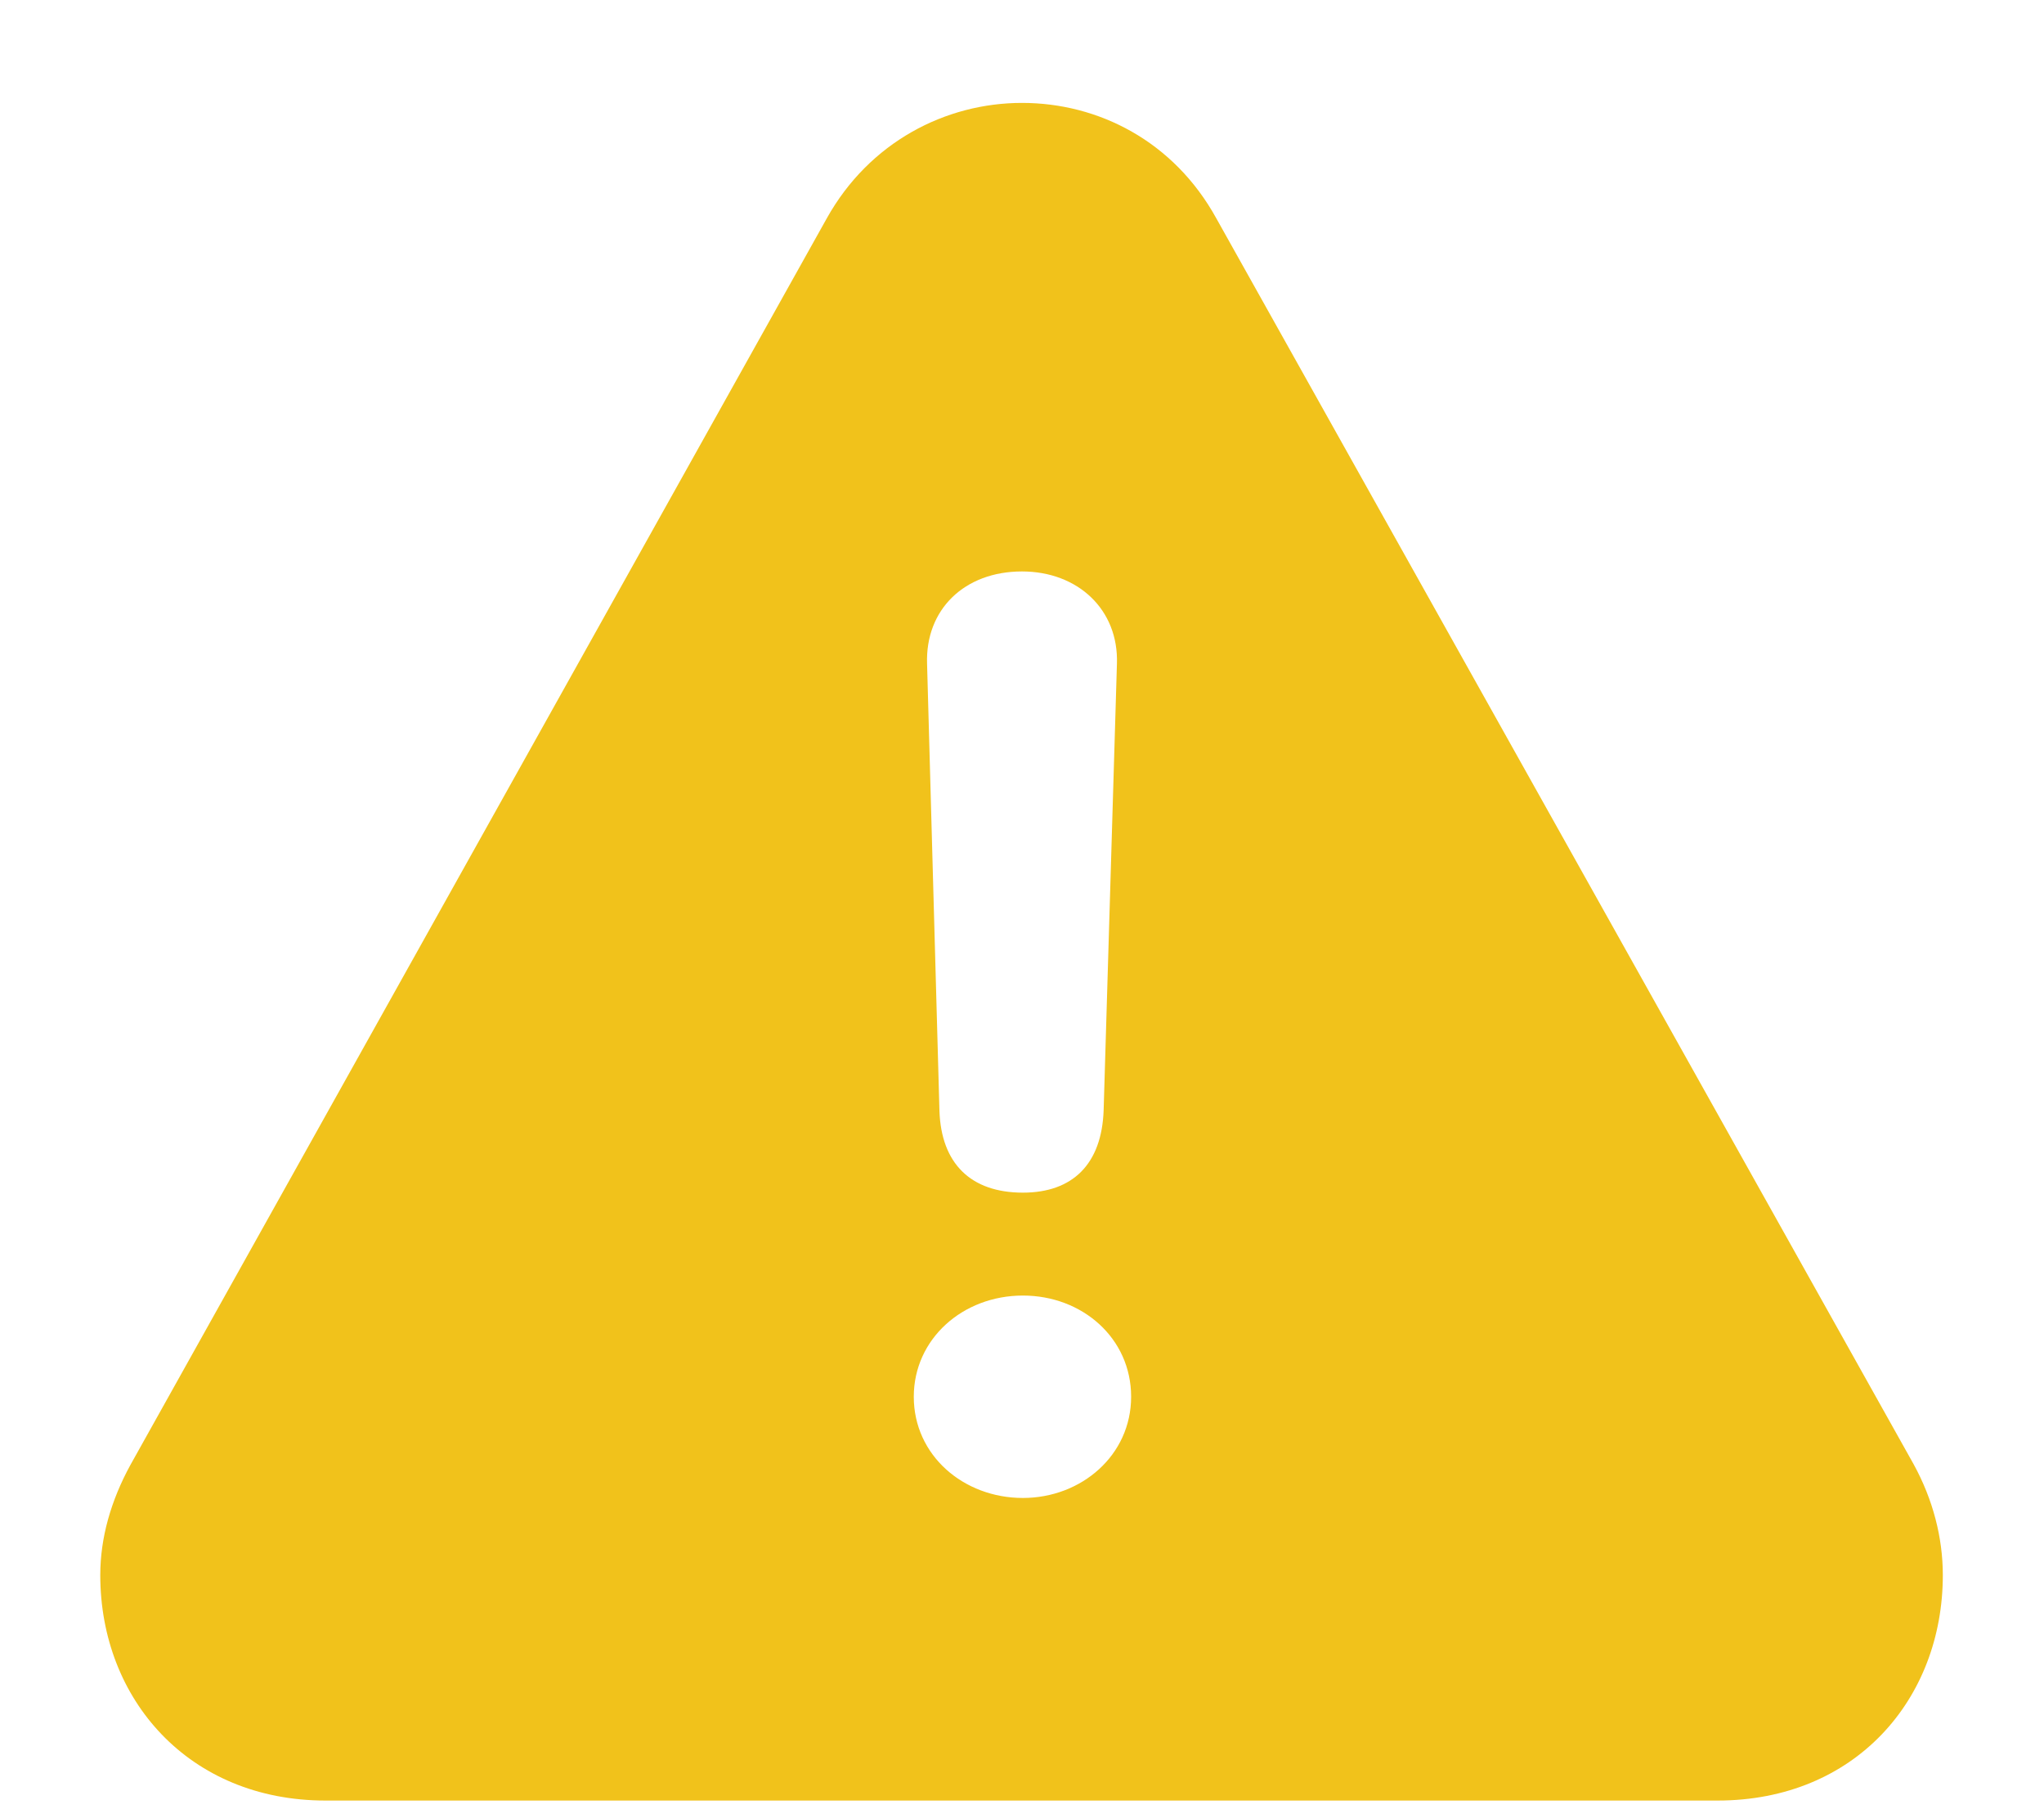
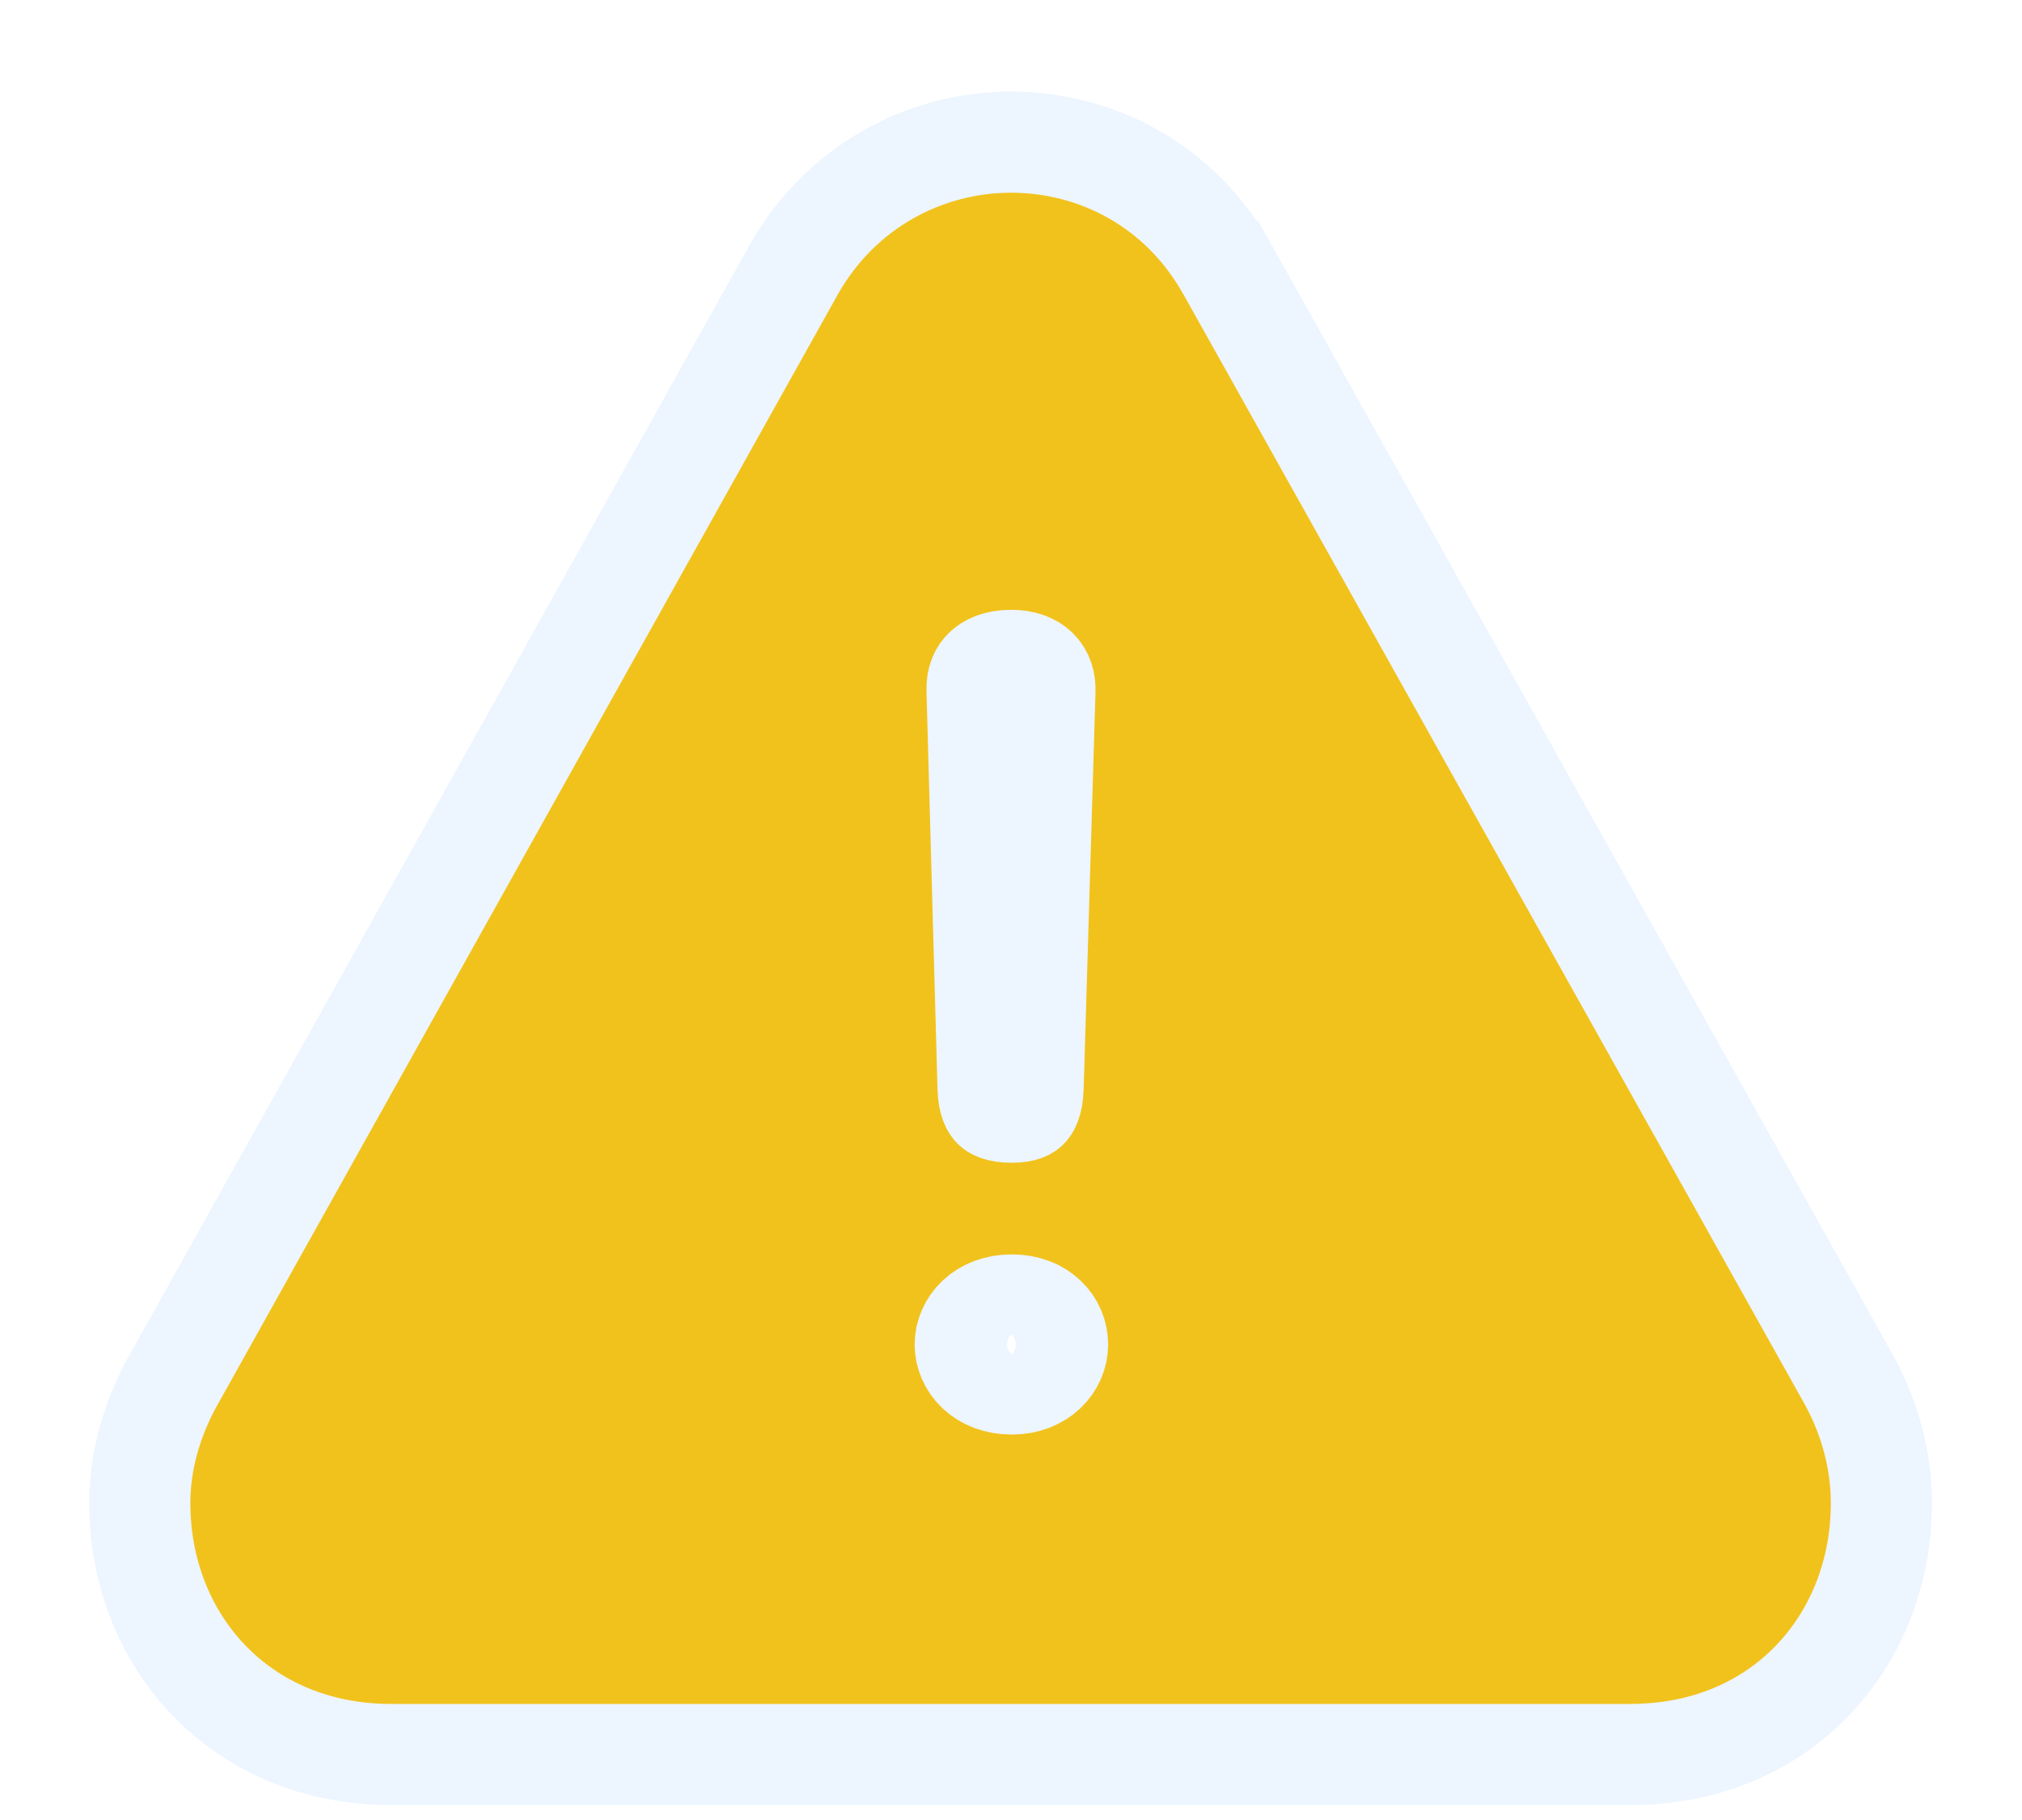
- <svg xmlns="http://www.w3.org/2000/svg" width="18" height="16" viewBox="0 0 18 16" fill="none">
-   <path d="M2.867 15.852H15.125C16.336 15.852 17.109 14.961 17.109 13.867C17.109 13.539 17.023 13.203 16.852 12.891L10.711 1.922C10.336 1.242 9.672 0.906 9 0.906C8.328 0.906 7.656 1.25 7.281 1.922L1.148 12.898C0.977 13.211 0.883 13.539 0.883 13.867C0.883 14.961 1.664 15.852 2.867 15.852ZM9.008 10.5C8.547 10.5 8.289 10.242 8.273 9.781L8.164 5.844C8.148 5.367 8.492 5.031 9 5.031C9.492 5.031 9.852 5.367 9.836 5.844L9.719 9.773C9.703 10.25 9.445 10.5 9.008 10.5ZM9.008 13.188C8.484 13.188 8.047 12.812 8.047 12.297C8.047 11.789 8.477 11.406 9.008 11.406C9.531 11.406 9.961 11.781 9.961 12.297C9.961 12.812 9.523 13.188 9.008 13.188Z" fill="#F1C21B" />
+ <svg xmlns="http://www.w3.org/2000/svg" width="20" height="18" viewBox="0 0 20 18" fill="none">
+   <path d="M18.29 13.65L18.29 13.65L18.288 13.646L12.149 2.68C12.148 2.68 12.148 2.679 12.148 2.679C11.679 1.83 10.841 1.406 10 1.406C9.158 1.406 8.313 1.839 7.845 2.678C7.845 2.678 7.845 2.678 7.845 2.678L1.712 13.655L1.712 13.655L1.71 13.657C1.504 14.032 1.383 14.442 1.383 14.867C1.383 16.219 2.37 17.352 3.867 17.352H16.125C17.631 17.352 18.609 16.217 18.609 14.867C18.609 14.452 18.5 14.033 18.29 13.65ZM9.664 6.83L9.664 6.83L9.664 6.827C9.66 6.718 9.696 6.655 9.735 6.617C9.776 6.577 9.857 6.531 10 6.531C10.245 6.531 10.341 6.667 10.336 6.827L10.336 6.829L10.219 10.757C10.219 10.757 10.219 10.758 10.219 10.758C10.214 10.912 10.173 10.957 10.166 10.963L10.166 10.963C10.162 10.967 10.13 11 10.008 11C9.87 11 9.83 10.963 9.824 10.957C9.817 10.95 9.778 10.908 9.773 10.766C9.773 10.765 9.773 10.765 9.773 10.764L9.664 6.83ZM10.008 13.688C9.712 13.688 9.547 13.491 9.547 13.297C9.547 13.106 9.71 12.906 10.008 12.906C10.298 12.906 10.461 13.098 10.461 13.297C10.461 13.493 10.293 13.688 10.008 13.688Z" fill="#F1C21B" stroke="#EDF5FF" />
</svg>
